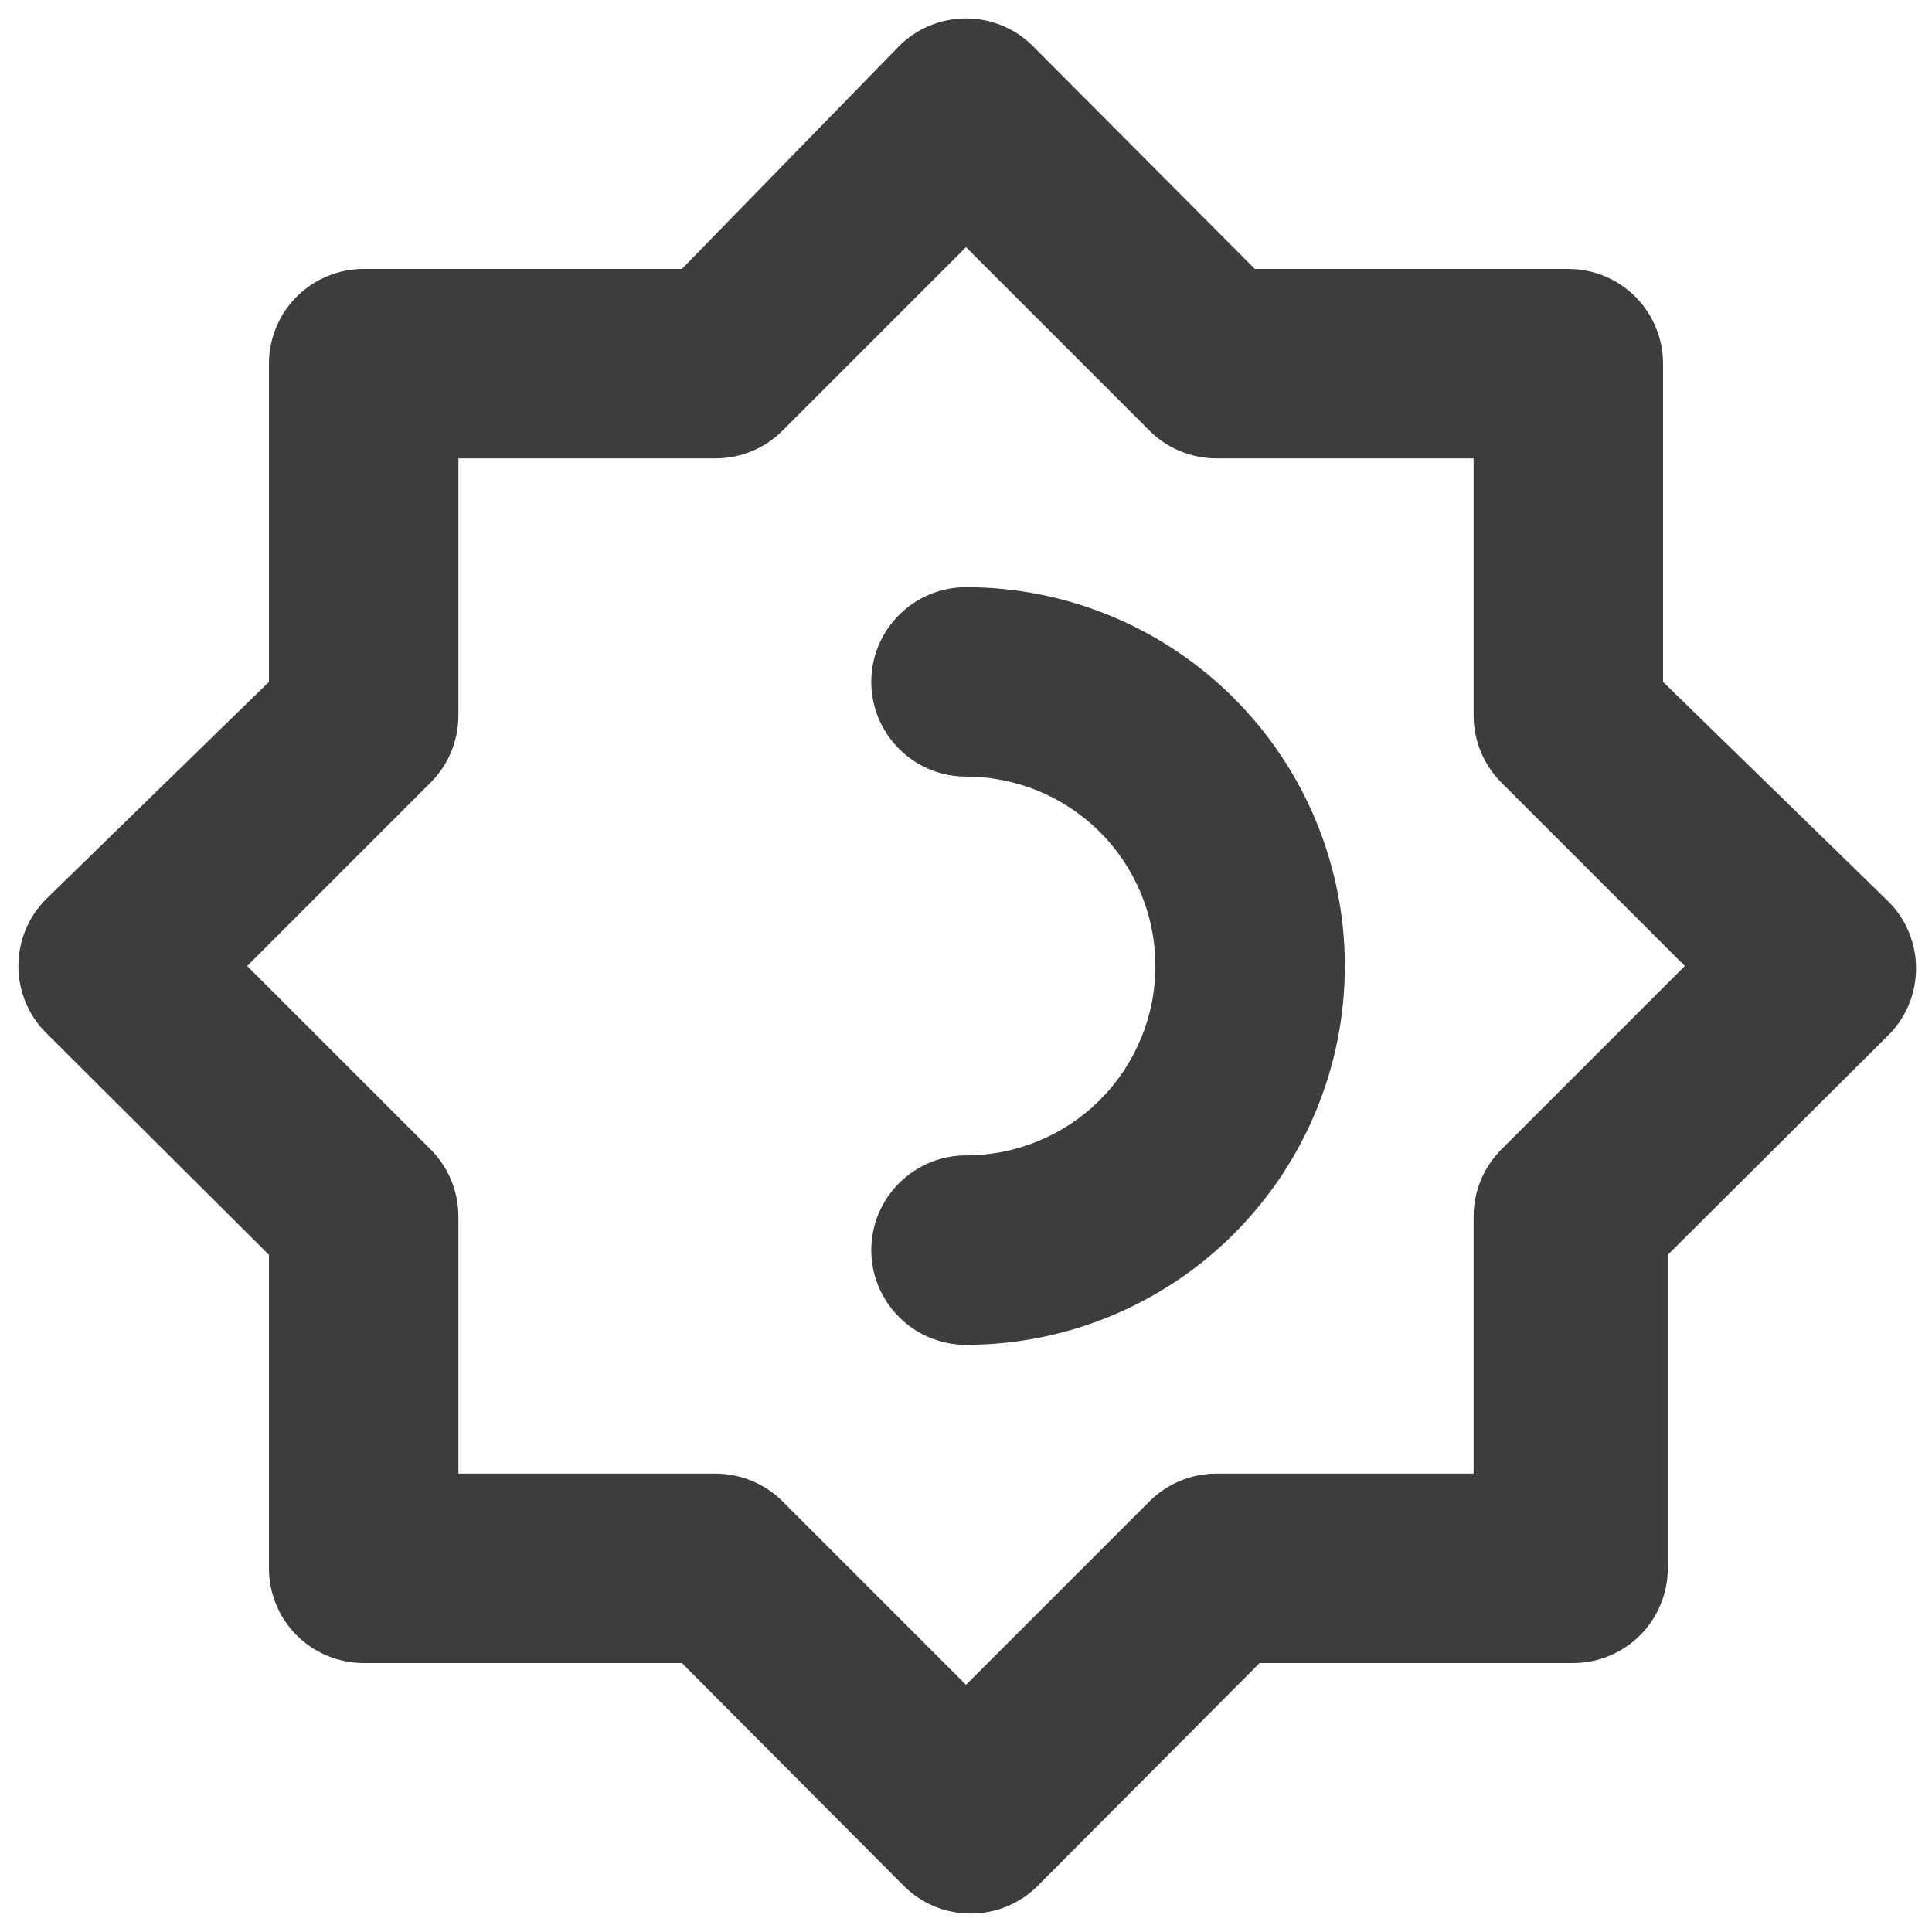
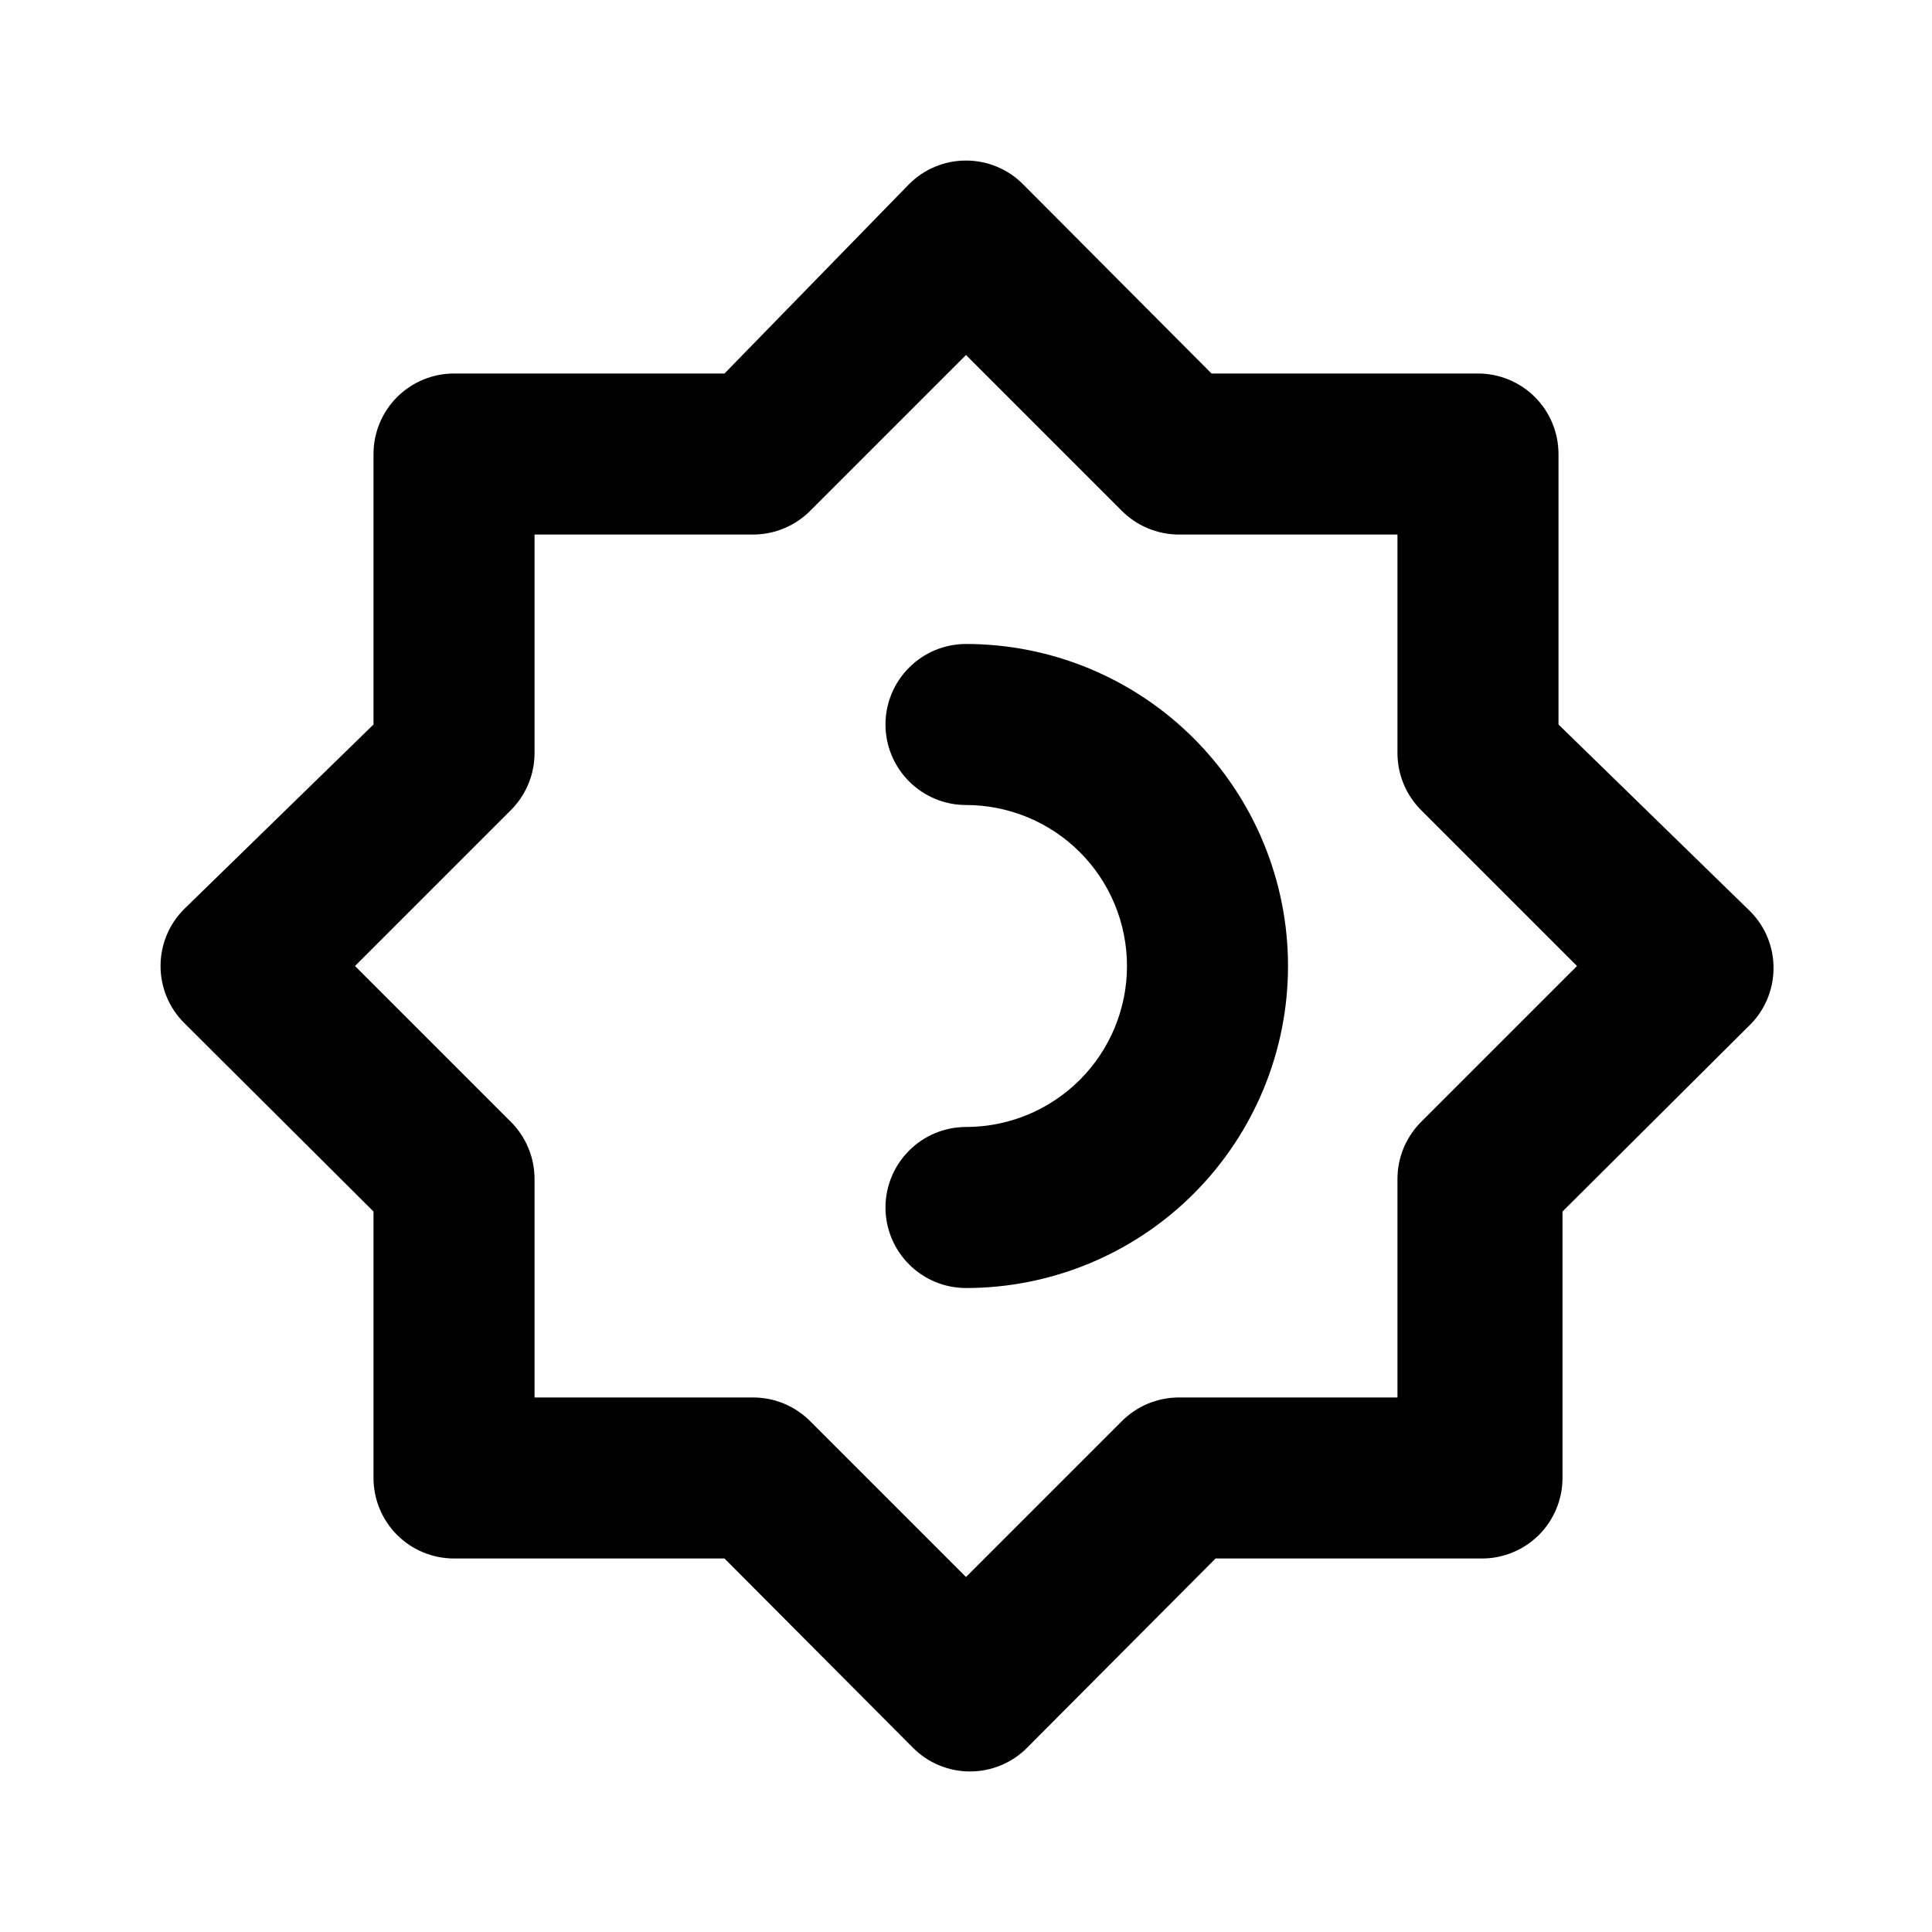
- <svg xmlns="http://www.w3.org/2000/svg" width="34" height="34" viewBox="0 0 34 34" fill="none">
-   <path d="M17 10.333C16.558 10.333 16.134 10.509 15.822 10.822C15.509 11.134 15.333 11.558 15.333 12C15.333 12.442 15.509 12.866 15.822 13.178C16.134 13.491 16.558 13.667 17 13.667C17.884 13.667 18.732 14.018 19.357 14.643C19.982 15.268 20.333 16.116 20.333 17C20.333 17.884 19.982 18.732 19.357 19.357C18.732 19.982 17.884 20.333 17 20.333C16.558 20.333 16.134 20.509 15.822 20.822C15.509 21.134 15.333 21.558 15.333 22C15.333 22.442 15.509 22.866 15.822 23.178C16.134 23.491 16.558 23.667 17 23.667C18.768 23.667 20.464 22.964 21.714 21.714C22.964 20.464 23.667 18.768 23.667 17C23.667 15.232 22.964 13.536 21.714 12.286C20.464 11.036 18.768 10.333 17 10.333ZM33.183 15.817L29.267 12V6.4C29.267 5.958 29.091 5.534 28.779 5.221C28.466 4.909 28.042 4.733 27.6 4.733H22.083L18.183 0.817C18.028 0.66 17.844 0.536 17.641 0.452C17.438 0.367 17.22 0.324 17 0.324C16.78 0.324 16.562 0.367 16.359 0.452C16.156 0.536 15.972 0.66 15.817 0.817L12 4.733H6.4C5.958 4.733 5.534 4.909 5.221 5.221C4.909 5.534 4.733 5.958 4.733 6.4V12L0.817 15.817C0.66 15.972 0.536 16.156 0.452 16.359C0.367 16.562 0.324 16.78 0.324 17C0.324 17.22 0.367 17.438 0.452 17.641C0.536 17.844 0.66 18.028 0.817 18.183L4.733 22.083V27.6C4.733 28.042 4.909 28.466 5.221 28.779C5.534 29.091 5.958 29.267 6.4 29.267H12L15.9 33.183C16.055 33.34 16.239 33.464 16.442 33.548C16.645 33.633 16.863 33.676 17.083 33.676C17.303 33.676 17.521 33.633 17.724 33.548C17.927 33.464 18.112 33.34 18.267 33.183L22.167 29.267H27.683C28.125 29.267 28.549 29.091 28.862 28.779C29.174 28.466 29.35 28.042 29.35 27.6V22.083L33.267 18.183C33.418 18.023 33.535 17.834 33.613 17.628C33.69 17.422 33.726 17.203 33.718 16.983C33.711 16.763 33.659 16.546 33.568 16.346C33.476 16.146 33.345 15.966 33.183 15.817ZM26.433 20.217C26.276 20.371 26.151 20.555 26.065 20.758C25.979 20.961 25.934 21.18 25.933 21.4V25.933H21.4C21.18 25.934 20.961 25.979 20.758 26.065C20.555 26.151 20.371 26.276 20.217 26.433L17 29.65L13.783 26.433C13.629 26.276 13.445 26.151 13.242 26.065C13.039 25.979 12.82 25.934 12.6 25.933H8.067V21.4C8.066 21.18 8.021 20.961 7.935 20.758C7.849 20.555 7.724 20.371 7.567 20.217L4.35 17L7.567 13.783C7.724 13.629 7.849 13.445 7.935 13.242C8.021 13.039 8.066 12.82 8.067 12.6V8.067H12.6C12.82 8.066 13.039 8.021 13.242 7.935C13.445 7.849 13.629 7.724 13.783 7.567L17 4.35L20.217 7.567C20.371 7.724 20.555 7.849 20.758 7.935C20.961 8.021 21.18 8.066 21.4 8.067H25.933V12.6C25.934 12.82 25.979 13.039 26.065 13.242C26.151 13.445 26.276 13.629 26.433 13.783L29.65 17L26.433 20.217Z" fill="#3D3D3D" />
+ <svg xmlns="http://www.w3.org/2000/svg" id="sun" width="40" height="40" viewBox="0 0 40 40">
+   <path d="M20 13.333C19.558 13.333 19.134 13.509 18.822 13.822C18.509 14.134 18.333 14.558 18.333 15C18.333 15.442 18.509 15.866 18.822 16.178C19.134 16.491 19.558 16.667 20 16.667C20.884 16.667 21.732 17.018 22.357 17.643C22.982 18.268 23.333 19.116 23.333 20C23.333 20.884 22.982 21.732 22.357 22.357C21.732 22.982 20.884 23.333 20 23.333C19.558 23.333 19.134 23.509 18.822 23.822C18.509 24.134 18.333 24.558 18.333 25C18.333 25.442 18.509 25.866 18.822 26.178C19.134 26.491 19.558 26.667 20 26.667C21.768 26.667 23.464 25.964 24.714 24.714C25.964 23.464 26.667 21.768 26.667 20C26.667 18.232 25.964 16.536 24.714 15.286C23.464 14.036 21.768 13.333 20 13.333ZM36.183 18.817L32.267 15V9.4C32.267 8.958 32.091 8.534 31.779 8.221C31.466 7.909 31.042 7.733 30.6 7.733H25.083L21.183 3.817C21.028 3.66 20.844 3.536 20.641 3.452C20.438 3.367 20.22 3.324 20 3.324C19.78 3.324 19.562 3.367 19.359 3.452C19.156 3.536 18.972 3.66 18.817 3.817L15 7.733H9.4C8.958 7.733 8.534 7.909 8.221 8.221C7.909 8.534 7.733 8.958 7.733 9.4V15L3.817 18.817C3.66 18.972 3.536 19.156 3.452 19.359C3.367 19.562 3.324 19.78 3.324 20C3.324 20.22 3.367 20.438 3.452 20.641C3.536 20.844 3.66 21.028 3.817 21.183L7.733 25.083V30.6C7.733 31.042 7.909 31.466 8.221 31.779C8.534 32.091 8.958 32.267 9.4 32.267H15L18.9 36.183C19.055 36.34 19.239 36.464 19.442 36.548C19.645 36.633 19.863 36.676 20.083 36.676C20.303 36.676 20.521 36.633 20.724 36.548C20.927 36.464 21.112 36.34 21.267 36.183L25.167 32.267H30.683C31.125 32.267 31.549 32.091 31.862 31.779C32.174 31.466 32.35 31.042 32.35 30.6V25.083L36.267 21.183C36.418 21.023 36.535 20.834 36.613 20.628C36.69 20.422 36.726 20.203 36.718 19.983C36.711 19.763 36.659 19.546 36.568 19.346C36.476 19.146 36.345 18.966 36.183 18.817ZM29.433 23.217C29.276 23.371 29.151 23.555 29.065 23.758C28.979 23.961 28.934 24.18 28.933 24.4V28.933H24.4C24.18 28.934 23.961 28.979 23.758 29.065C23.555 29.151 23.371 29.276 23.217 29.433L20 32.65L16.783 29.433C16.629 29.276 16.445 29.151 16.242 29.065C16.039 28.979 15.82 28.934 15.6 28.933H11.067V24.4C11.066 24.18 11.021 23.961 10.935 23.758C10.849 23.555 10.724 23.371 10.567 23.217L7.35 20L10.567 16.783C10.724 16.629 10.849 16.445 10.935 16.242C11.021 16.039 11.066 15.82 11.067 15.6V11.067H15.6C15.82 11.066 16.039 11.021 16.242 10.935C16.445 10.849 16.629 10.724 16.783 10.567L20 7.35L23.217 10.567C23.371 10.724 23.555 10.849 23.758 10.935C23.961 11.021 24.18 11.066 24.4 11.067H28.933V15.6C28.934 15.82 28.979 16.039 29.065 16.242C29.151 16.445 29.276 16.629 29.433 16.783L32.65 20L29.433 23.217Z" />
</svg>
